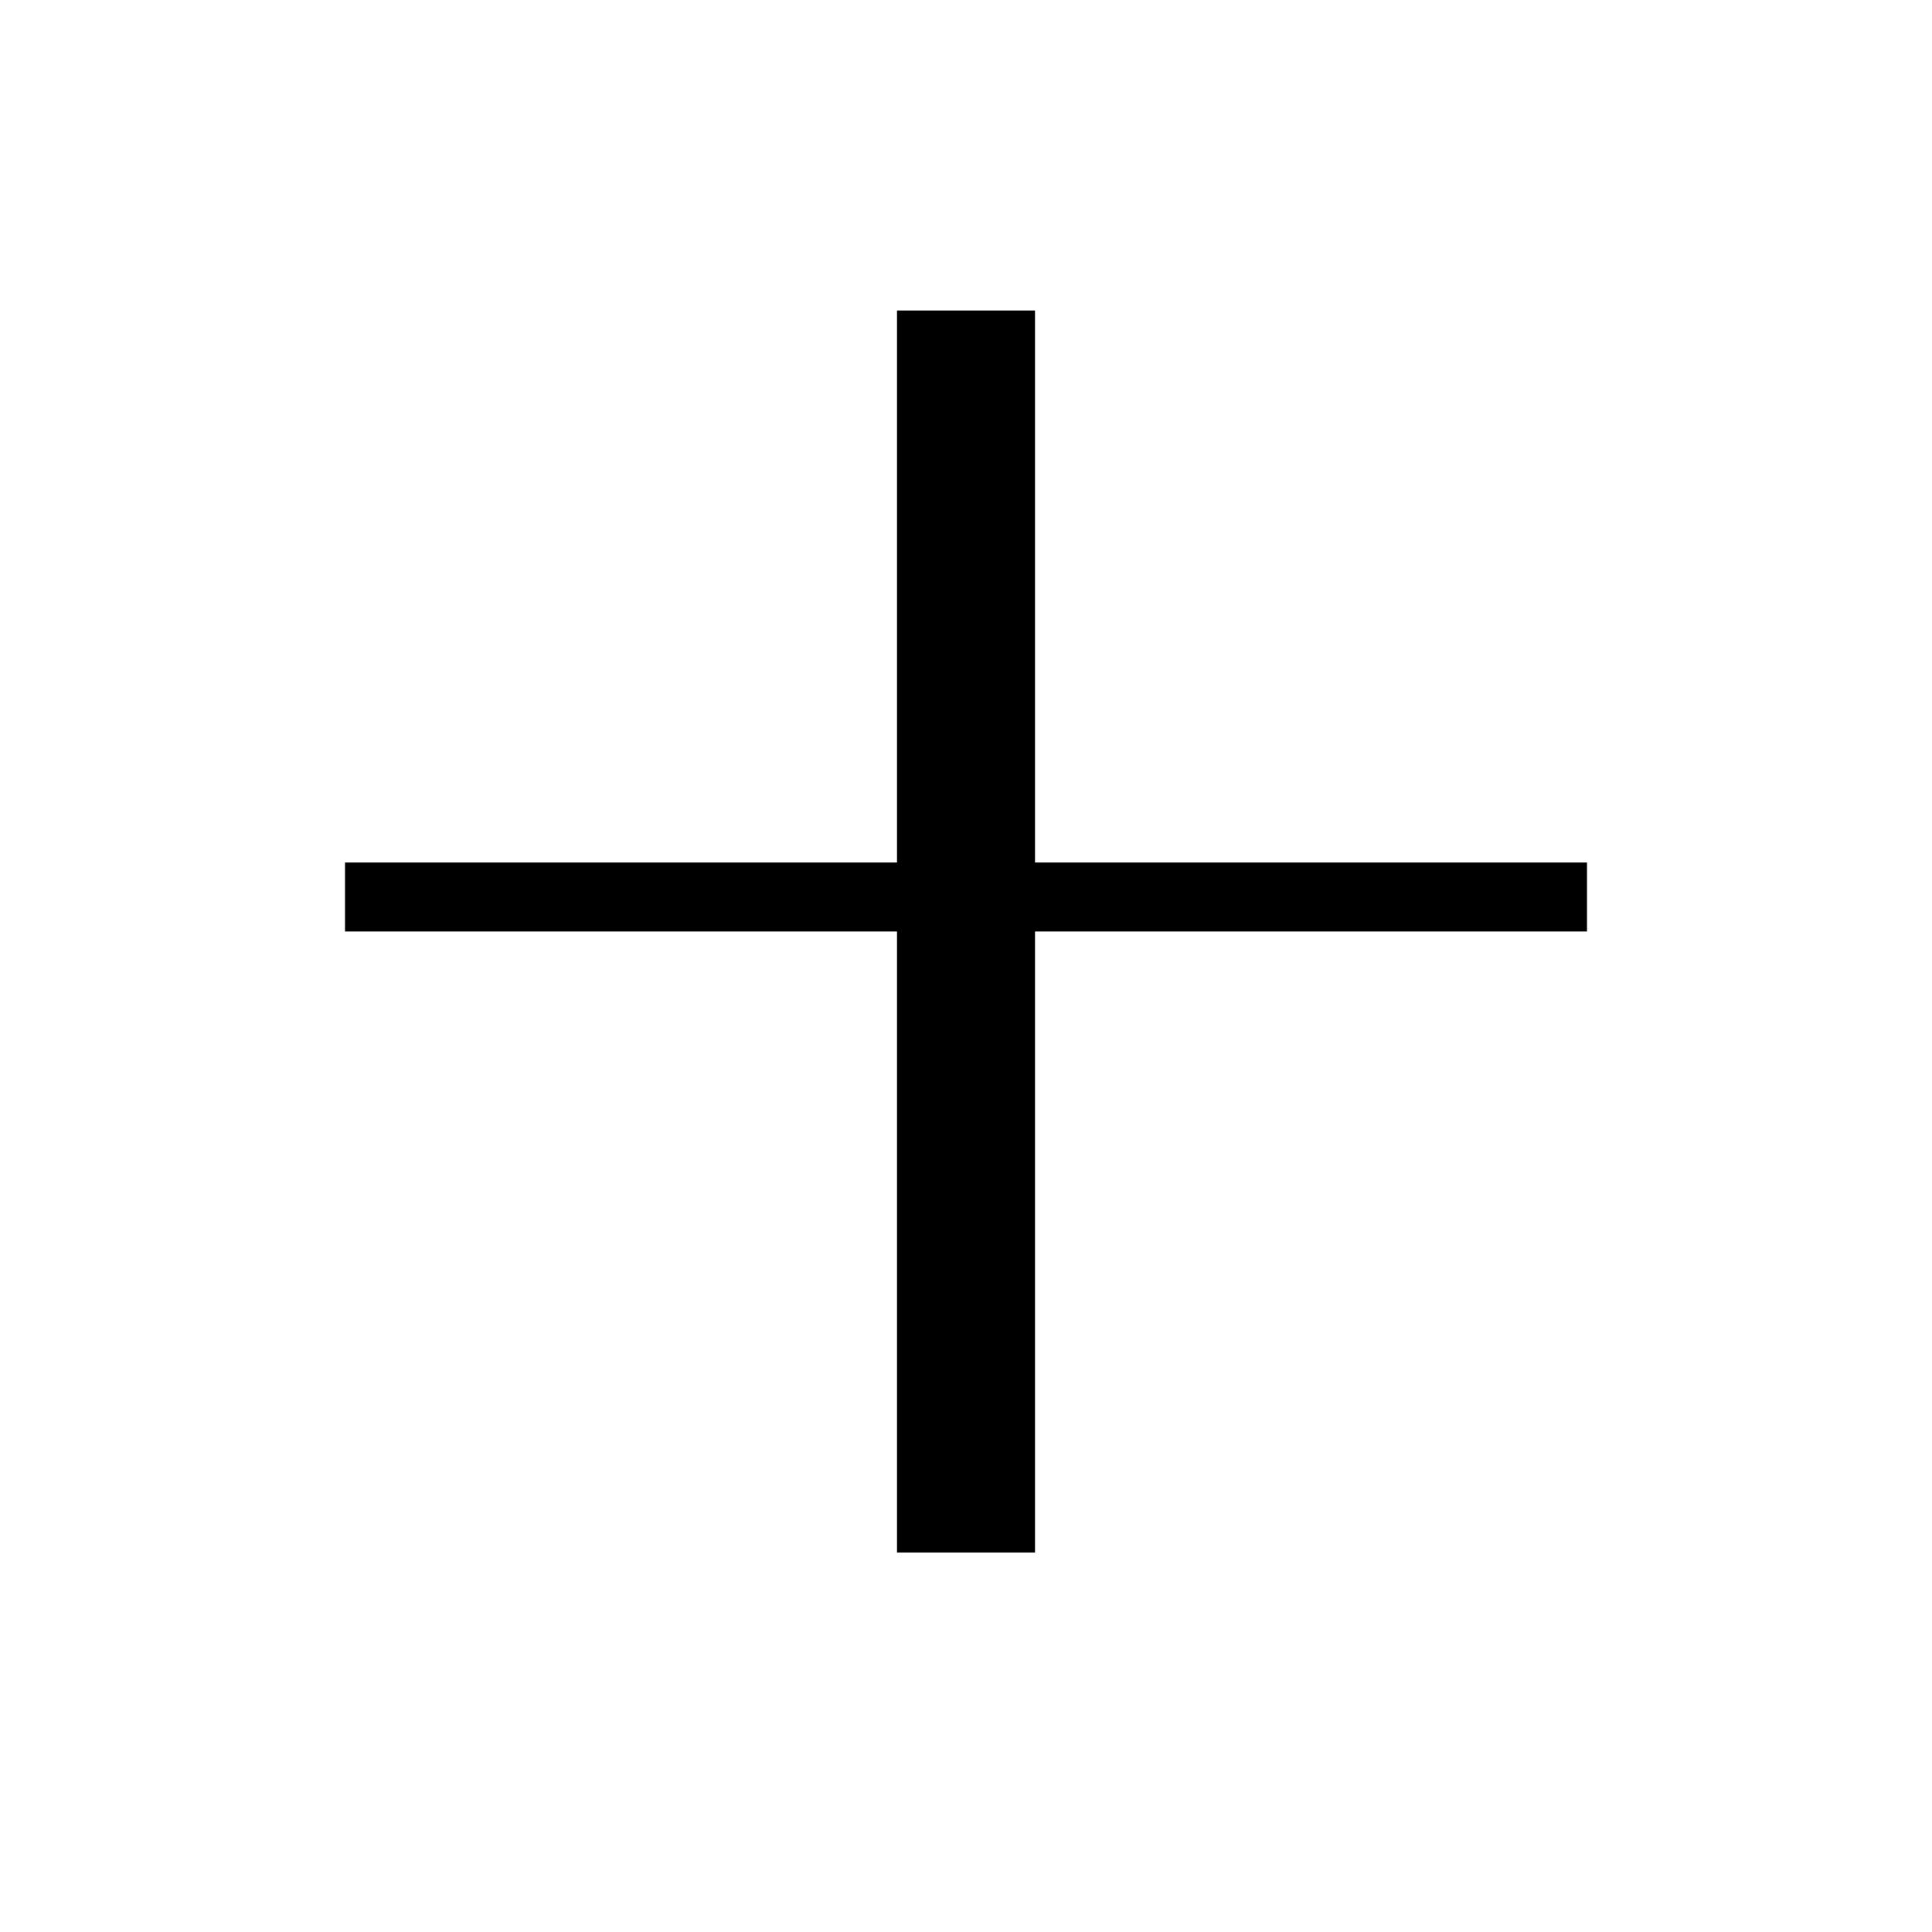
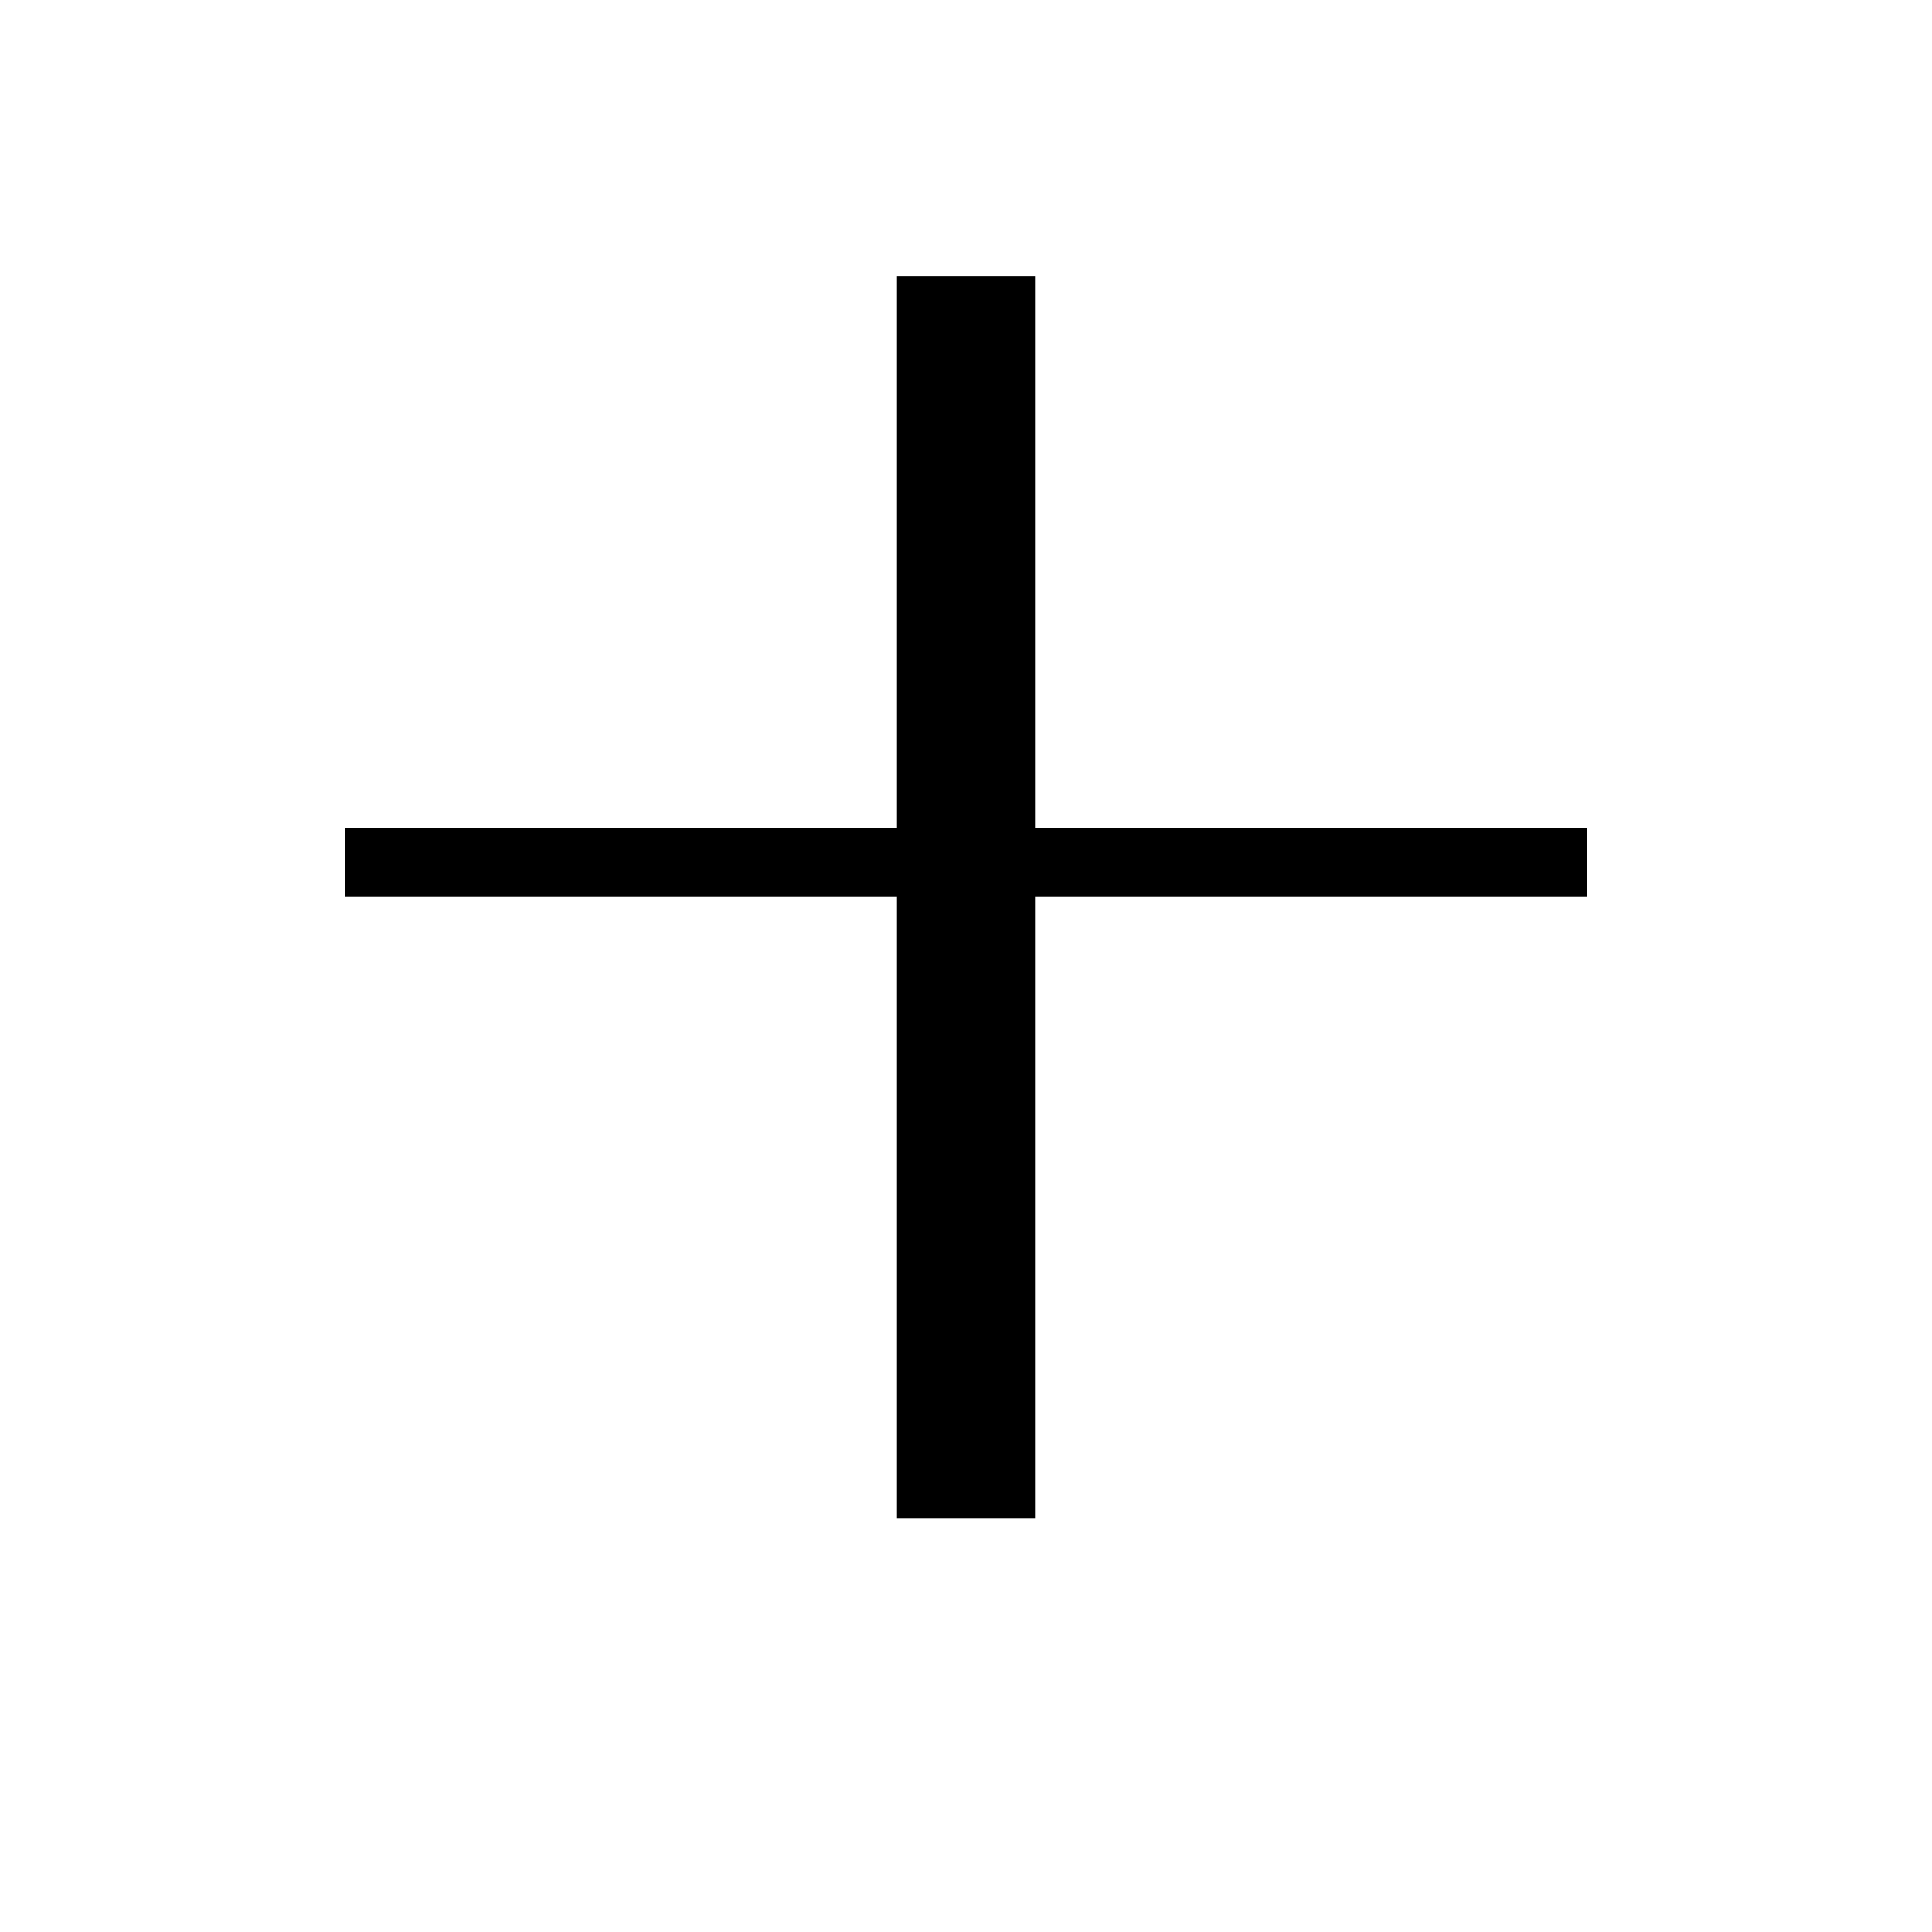
- <svg xmlns="http://www.w3.org/2000/svg" viewBox="0 0 28 28">
+ <svg xmlns="http://www.w3.org/2000/svg" viewBox="0 0.5 28 28">
  <path stroke="currentColor" d="M13 5h2M13 6h2M13 7h2M13 8h2M13 9h2M13 10h2M13 11h2M13 12h2M5 13h18M13 14h2M13 15h2M13 16h2M13 17h2M13 18h2M13 19h2M13 20h2M13 21h2M13 22h2" />
</svg>
